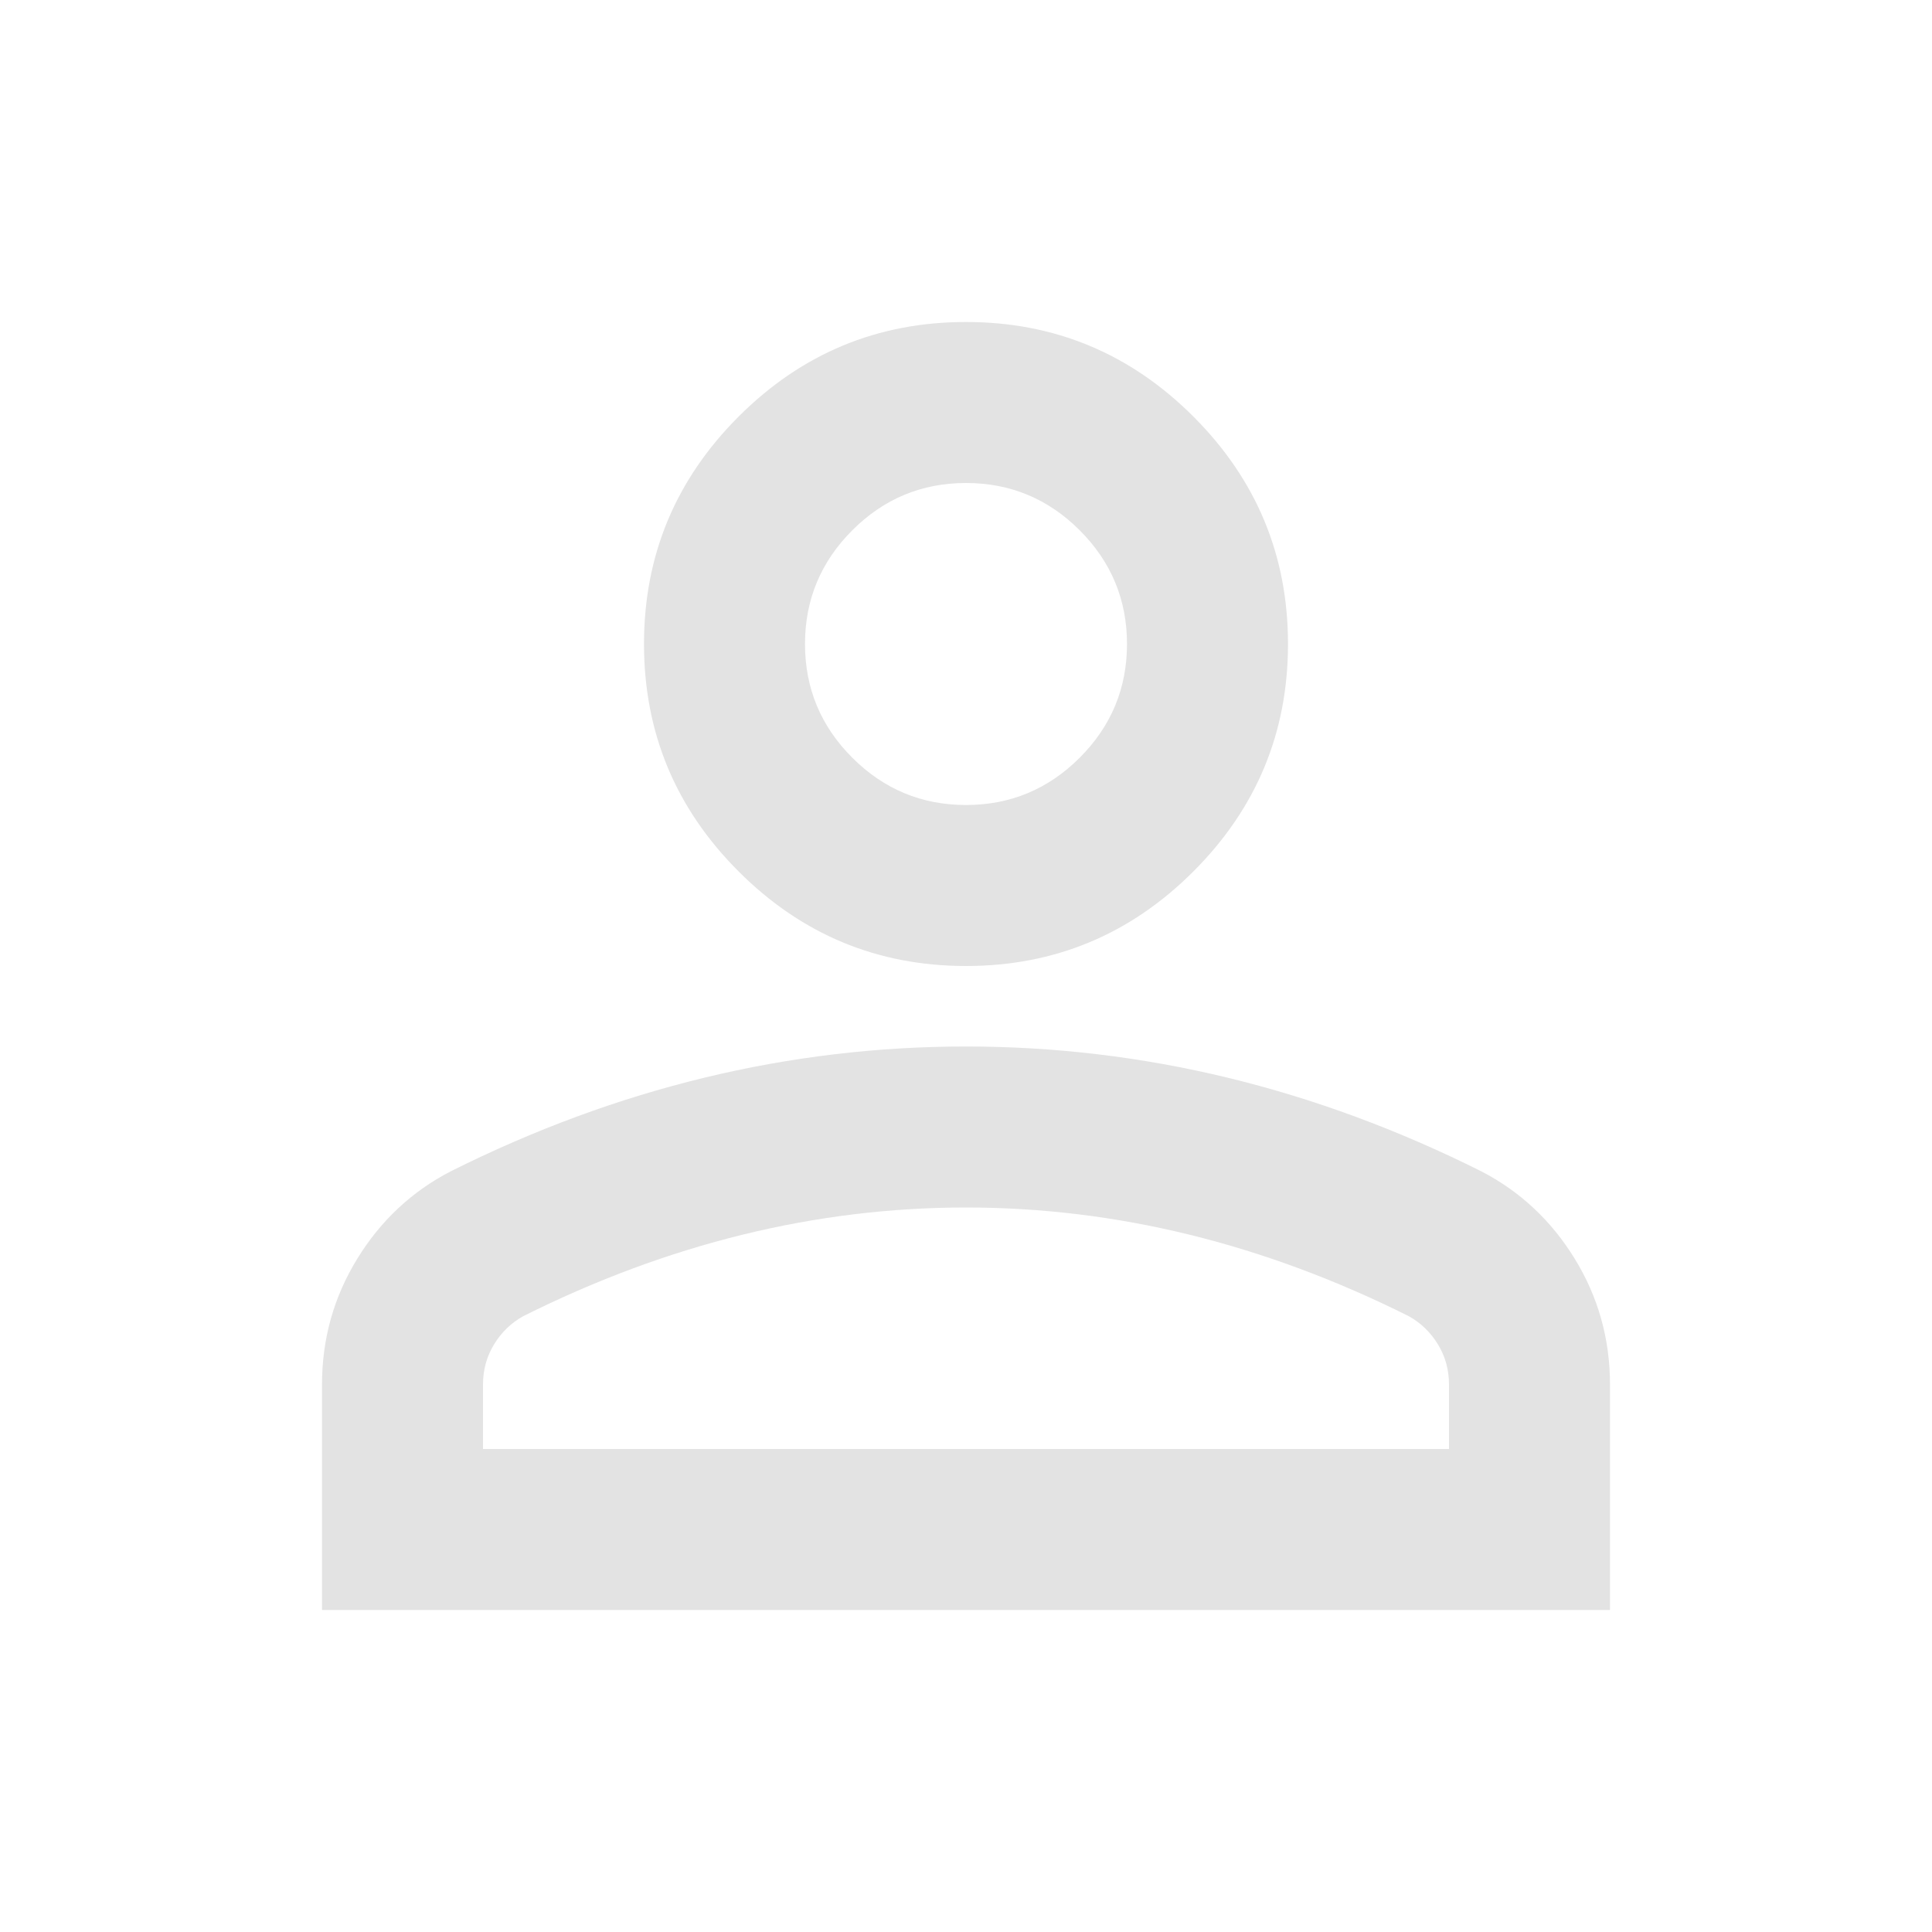
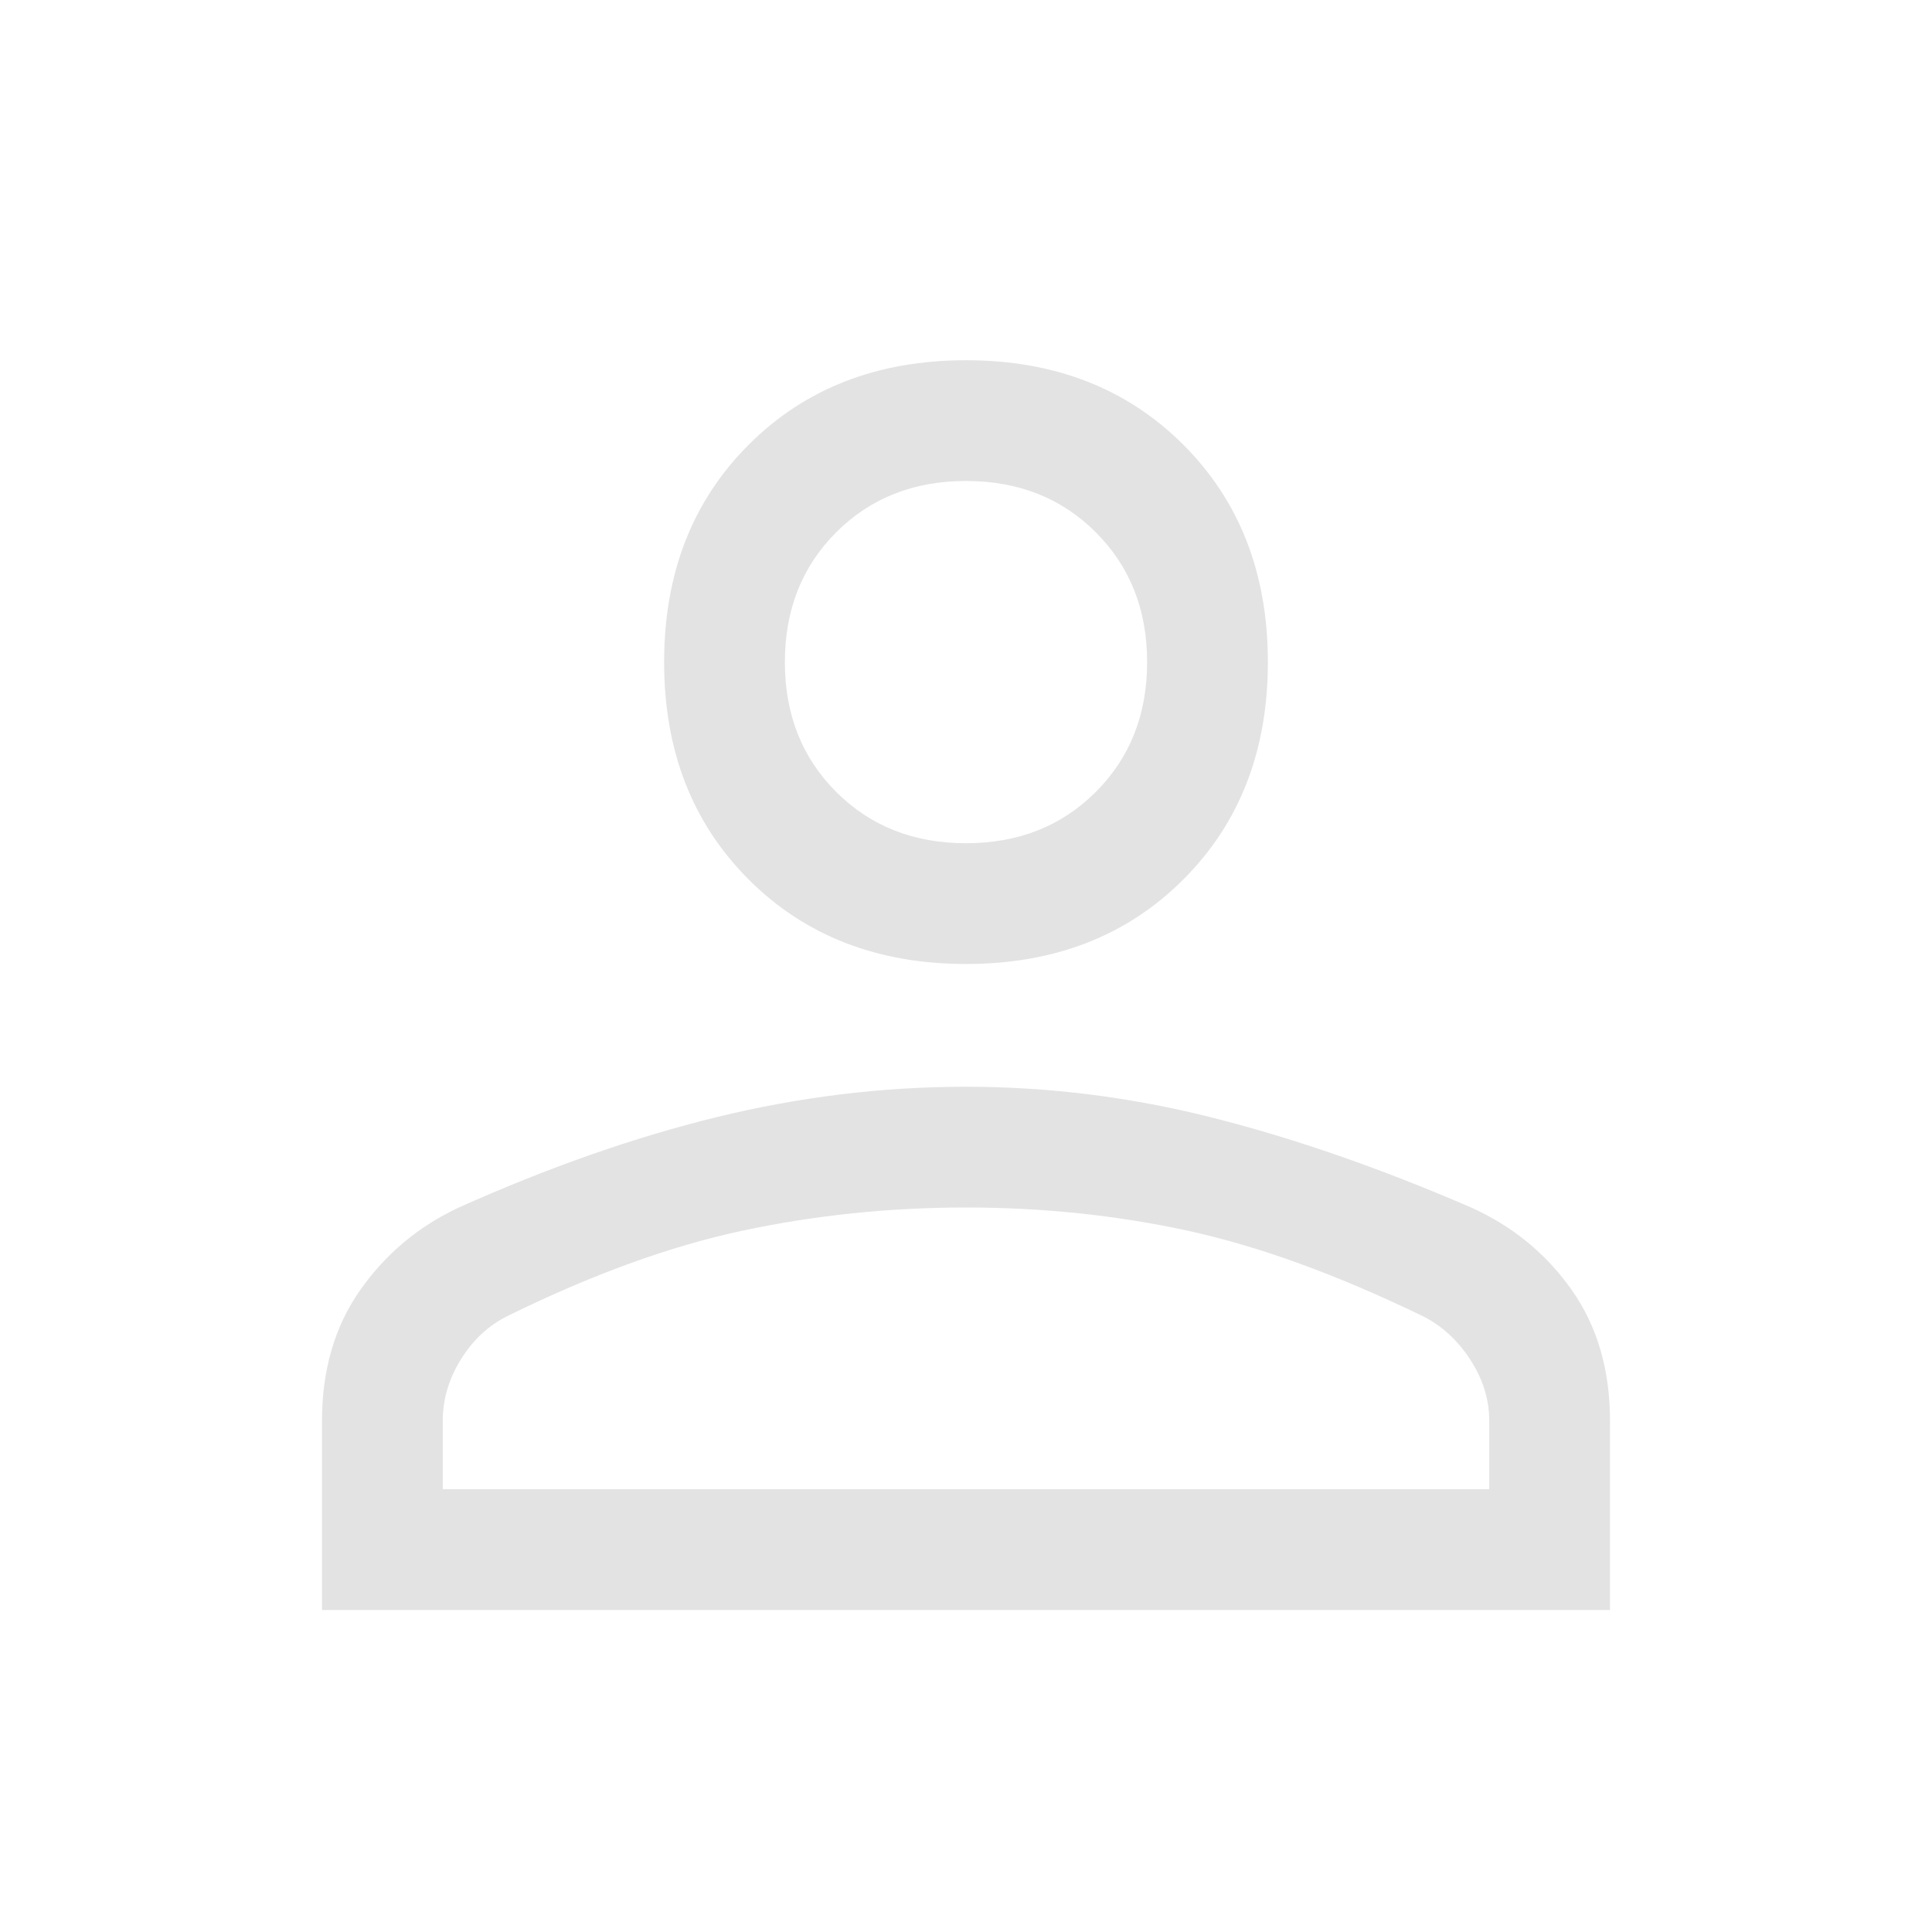
- <svg xmlns="http://www.w3.org/2000/svg" height="24px" viewBox="0 -960 960 960" width="24px" fill="#e3e3e3">
-   <path d="M367-527q-47-47-47-113t47-113q47-47 113-47t113 47q47 47 47 113t-47 113q-47 47-113 47t-113-47ZM160-160v-112q0-34 17.5-62.5T224-378q62-31 126-46.5T480-440q66 0 130 15.5T736-378q29 15 46.5 43.5T800-272v112H160Zm80-80h480v-32q0-11-5.5-20T700-306q-54-27-109-40.5T480-360q-56 0-111 13.5T260-306q-9 5-14.5 14t-5.5 20v32Zm296.5-343.5Q560-607 560-640t-23.5-56.5Q513-720 480-720t-56.5 23.5Q400-673 400-640t23.5 56.5Q447-560 480-560t56.5-23.5ZM480-640Zm0 400Z" />
+ <svg xmlns="http://www.w3.org/2000/svg" height="48px" viewBox="0 -960 960 960" width="48px" fill="#e3e3e3">
+   <path d="M372-523q-42-42-42-108t42-108q42-42 108-42t108 42q42 42 42 108t-42 108q-42 42-108 42t-108-42ZM160-160v-94q0-38 19-65t49-41q67-30 128.5-45T480-420q62 0 123 15.5T731-360q31 14 50 41t19 65v94H160Zm60-60h520v-34q0-16-9.5-30.5T707-306q-64-31-117-42.5T480-360q-57 0-111 11.5T252-306q-14 7-23 21.5t-9 30.5v34Zm324.5-346.5Q570-592 570-631t-25.5-64.5Q519-721 480-721t-64.5 25.5Q390-670 390-631t25.5 64.5Q441-541 480-541t64.5-25.5ZM480-631Zm0 411Z" />
</svg>
